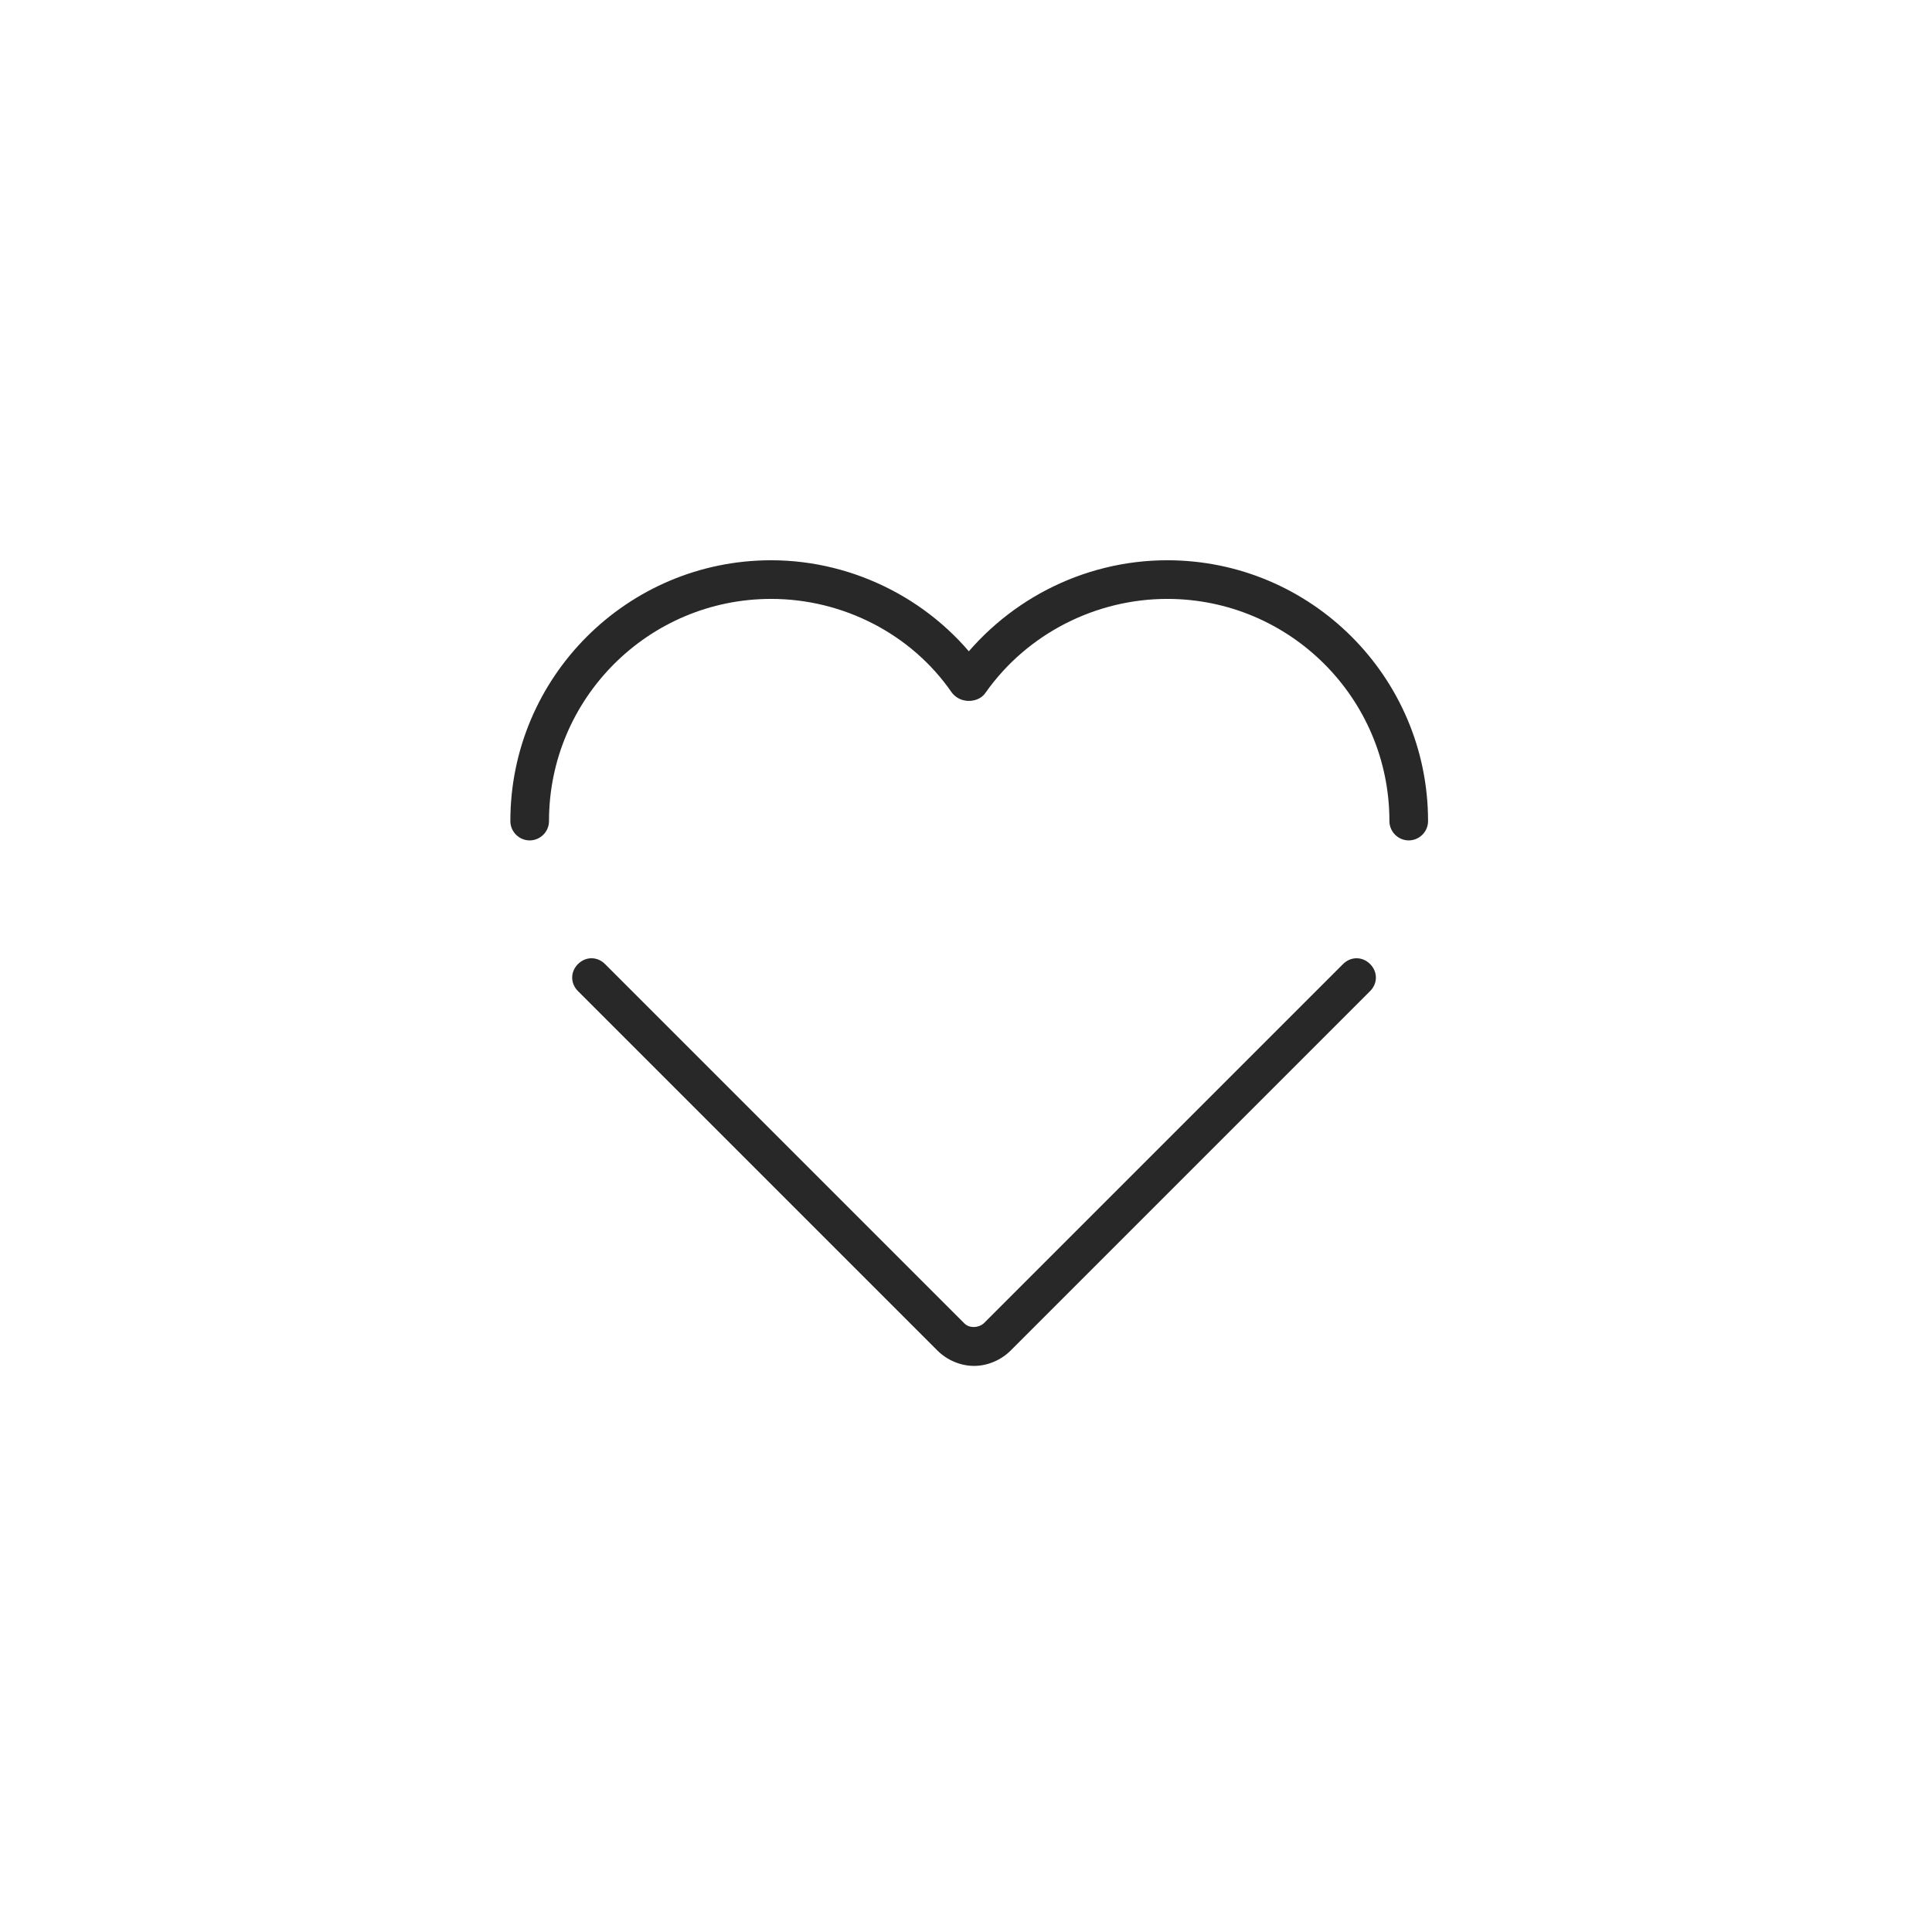
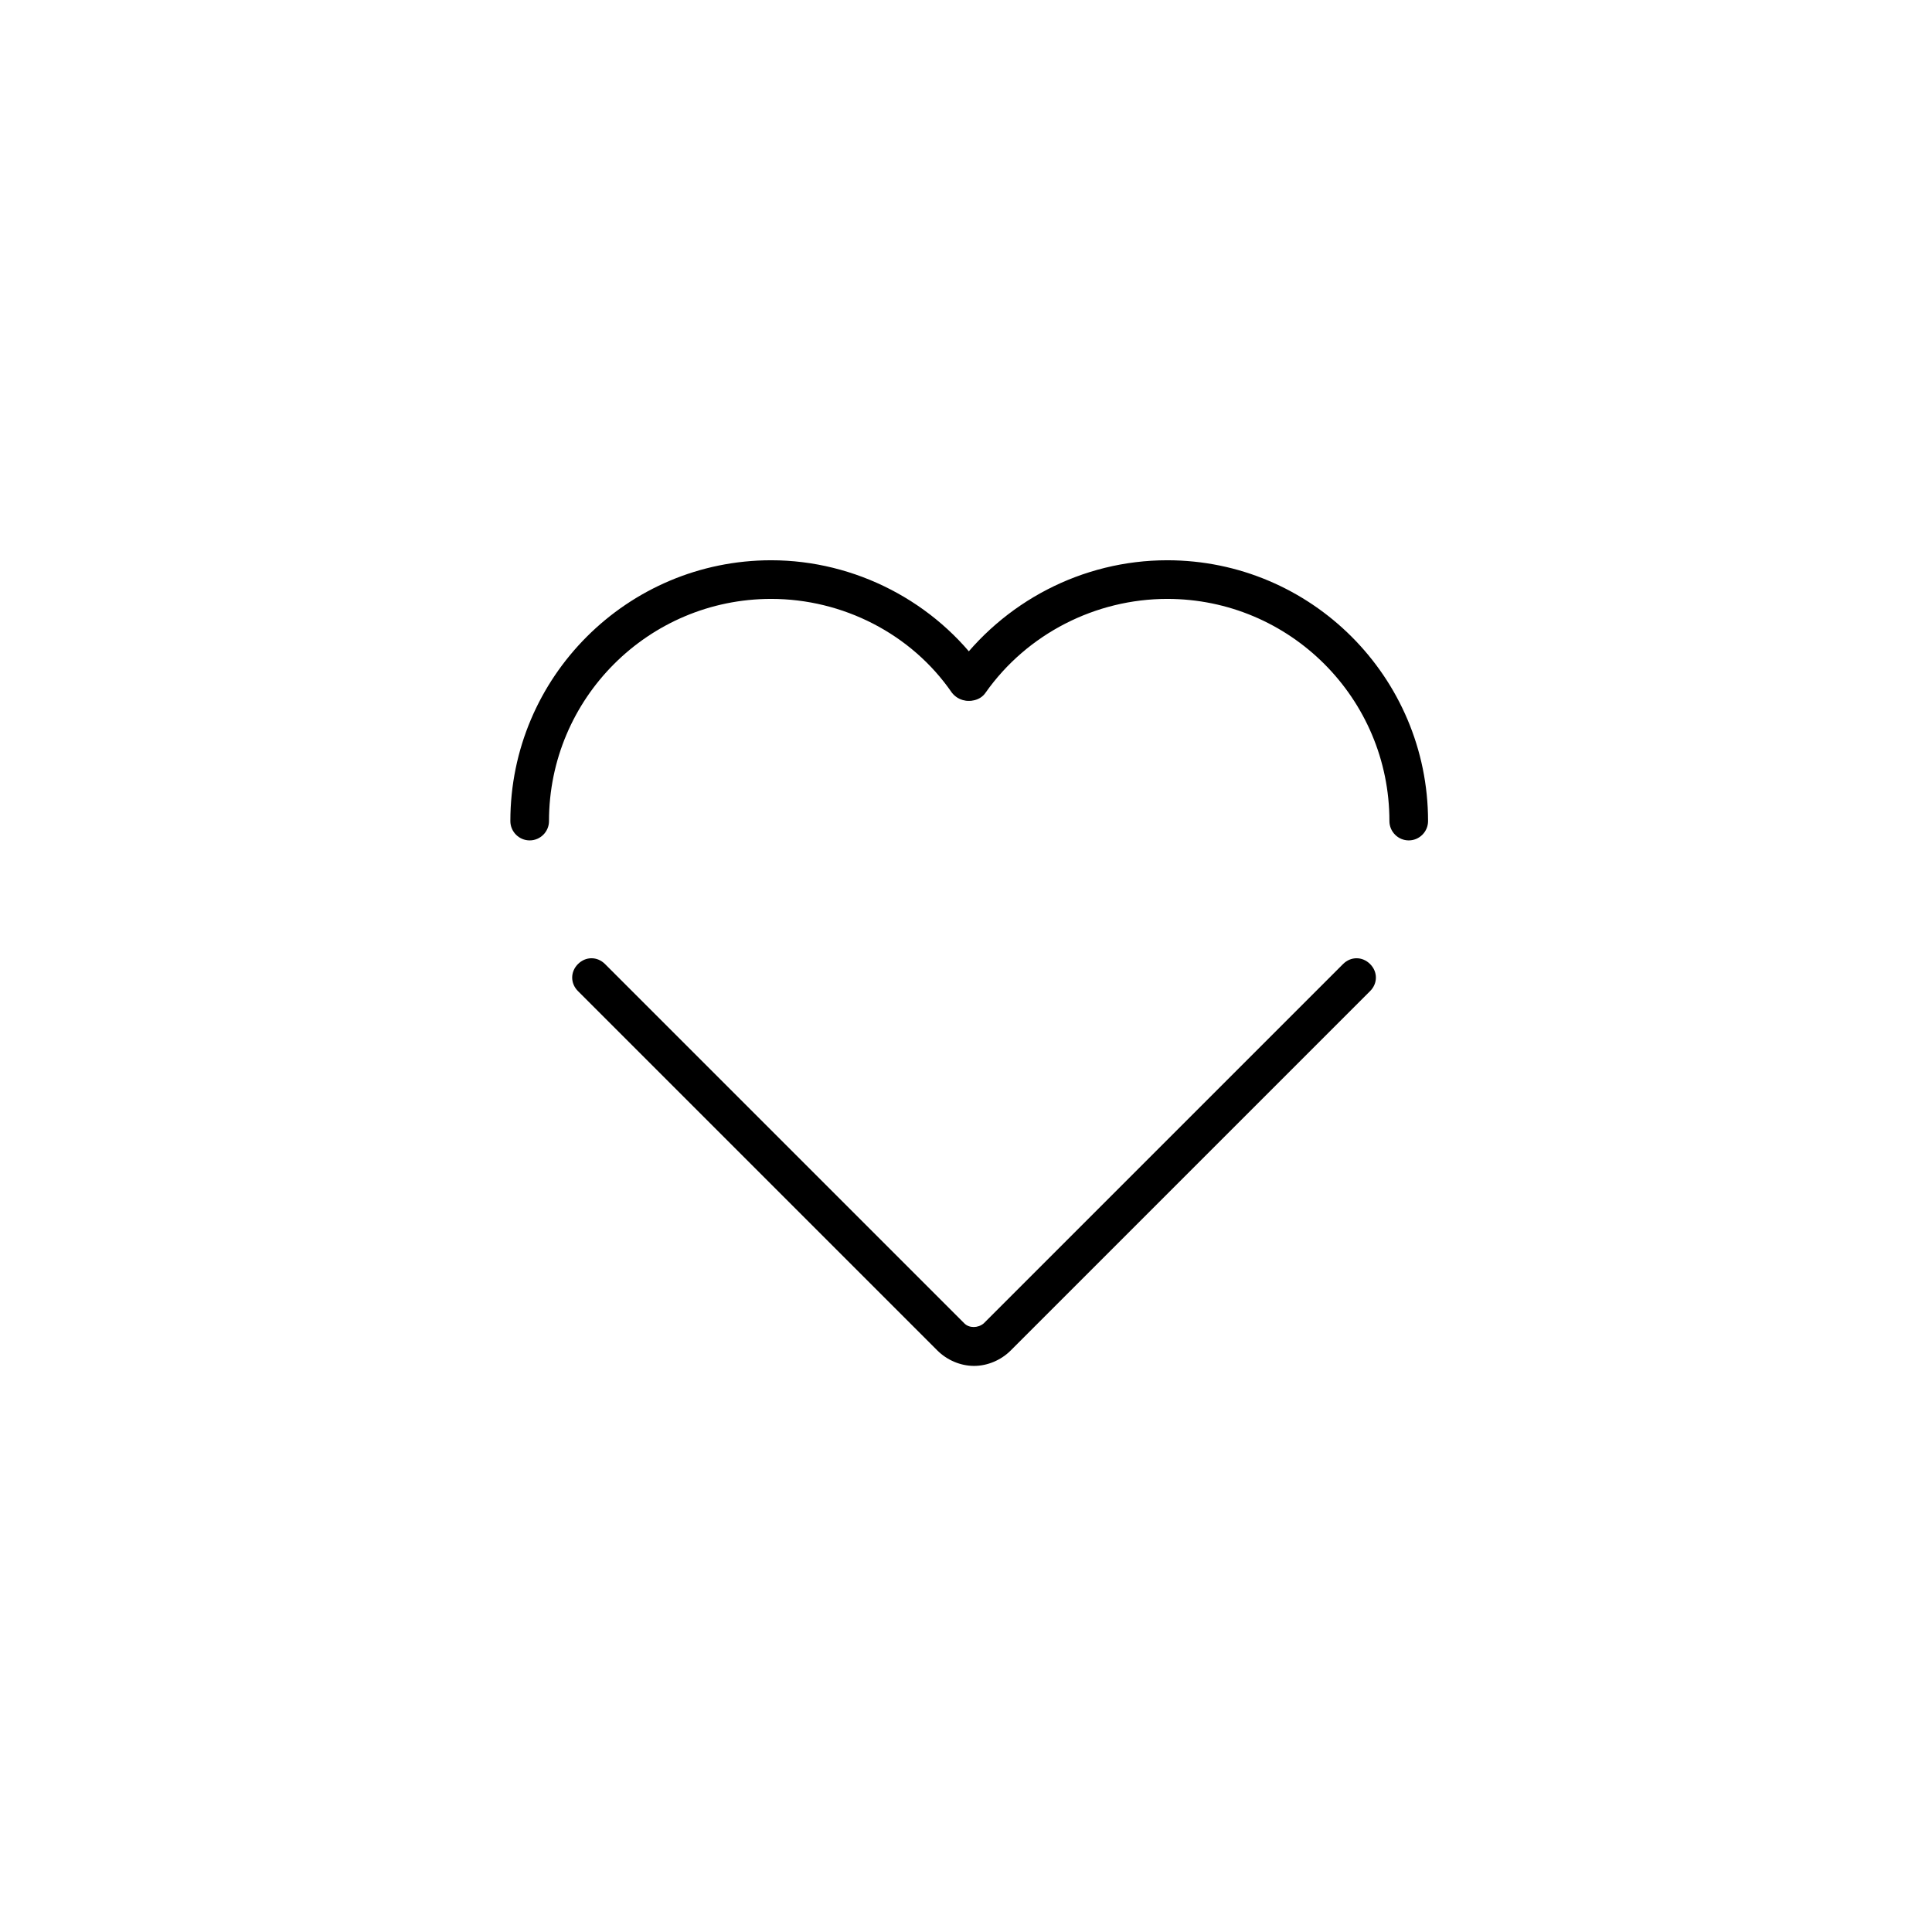
<svg xmlns="http://www.w3.org/2000/svg" version="1.1" id="Layer_1" x="0px" y="0px" viewBox="0 0 200 200" enable-background="new 0 0 200 200" xml:space="preserve">
-   <path fill="#282828" d="M100.832,141.398c-1.4,0-2.8-0.6-3.8-1.6l-37.2-37.2c-0.8-0.8-0.8-2,0-2.8c0.8-0.8,2-0.8,2.8,0l37.2,37.2  c0.5,0.5,1.4,0.5,2,0l37.2-37.2c0.8-0.8,2-0.8,2.8,0c0.8,0.8,0.8,2,0,2.8l-37.2,37.2  C103.632,140.798,102.232,141.398,100.832,141.398z" />
-   <path fill="#282828" d="M54.832,86.998c-1.1,0-2-0.9-2-2c0-14.9,12.1-27,27-27c8.7,0,17,4.3,22,11.4c0.6,0.9,0.4,2.2-0.5,2.8  s-2.1,0.4-2.8-0.5c-4.2-6.1-11.3-9.7-18.7-9.7c-12.7,0-23,10.3-23,23C56.832,86.098,55.932,86.998,54.832,86.998z" />
-   <path fill="#282828" d="M145.832,86.998c-1.1,0-2-0.9-2-2c0-12.7-10.3-23-23-23c-7.4,0-14.5,3.6-18.8,9.7c-0.6,0.9-1.9,1.1-2.8,0.5  c-0.9-0.6-1.1-1.9-0.5-2.8c5.1-7.1,13.3-11.4,22.1-11.4c14.9,0,27,12.1,27,27C147.832,86.098,146.932,86.998,145.832,86.998z" />
+   <path d="M100.832,141.398c-1.4,0-2.8-0.6-3.8-1.6l-37.2-37.2c-0.8-0.8-0.8-2,0-2.8c0.8-0.8,2-0.8,2.8,0l37.2,37.2  c0.5,0.5,1.4,0.5,2,0l37.2-37.2c0.8-0.8,2-0.8,2.8,0c0.8,0.8,0.8,2,0,2.8l-37.2,37.2  C103.632,140.798,102.232,141.398,100.832,141.398z" />
+   <path d="M54.832,86.998c-1.1,0-2-0.9-2-2c0-14.9,12.1-27,27-27c8.7,0,17,4.3,22,11.4c0.6,0.9,0.4,2.2-0.5,2.8  s-2.1,0.4-2.8-0.5c-4.2-6.1-11.3-9.7-18.7-9.7c-12.7,0-23,10.3-23,23C56.832,86.098,55.932,86.998,54.832,86.998z" />
+   <path d="M145.832,86.998c-1.1,0-2-0.9-2-2c0-12.7-10.3-23-23-23c-7.4,0-14.5,3.6-18.8,9.7c-0.6,0.9-1.9,1.1-2.8,0.5  c-0.9-0.6-1.1-1.9-0.5-2.8c5.1-7.1,13.3-11.4,22.1-11.4c14.9,0,27,12.1,27,27C147.832,86.098,146.932,86.998,145.832,86.998z" />
</svg>
